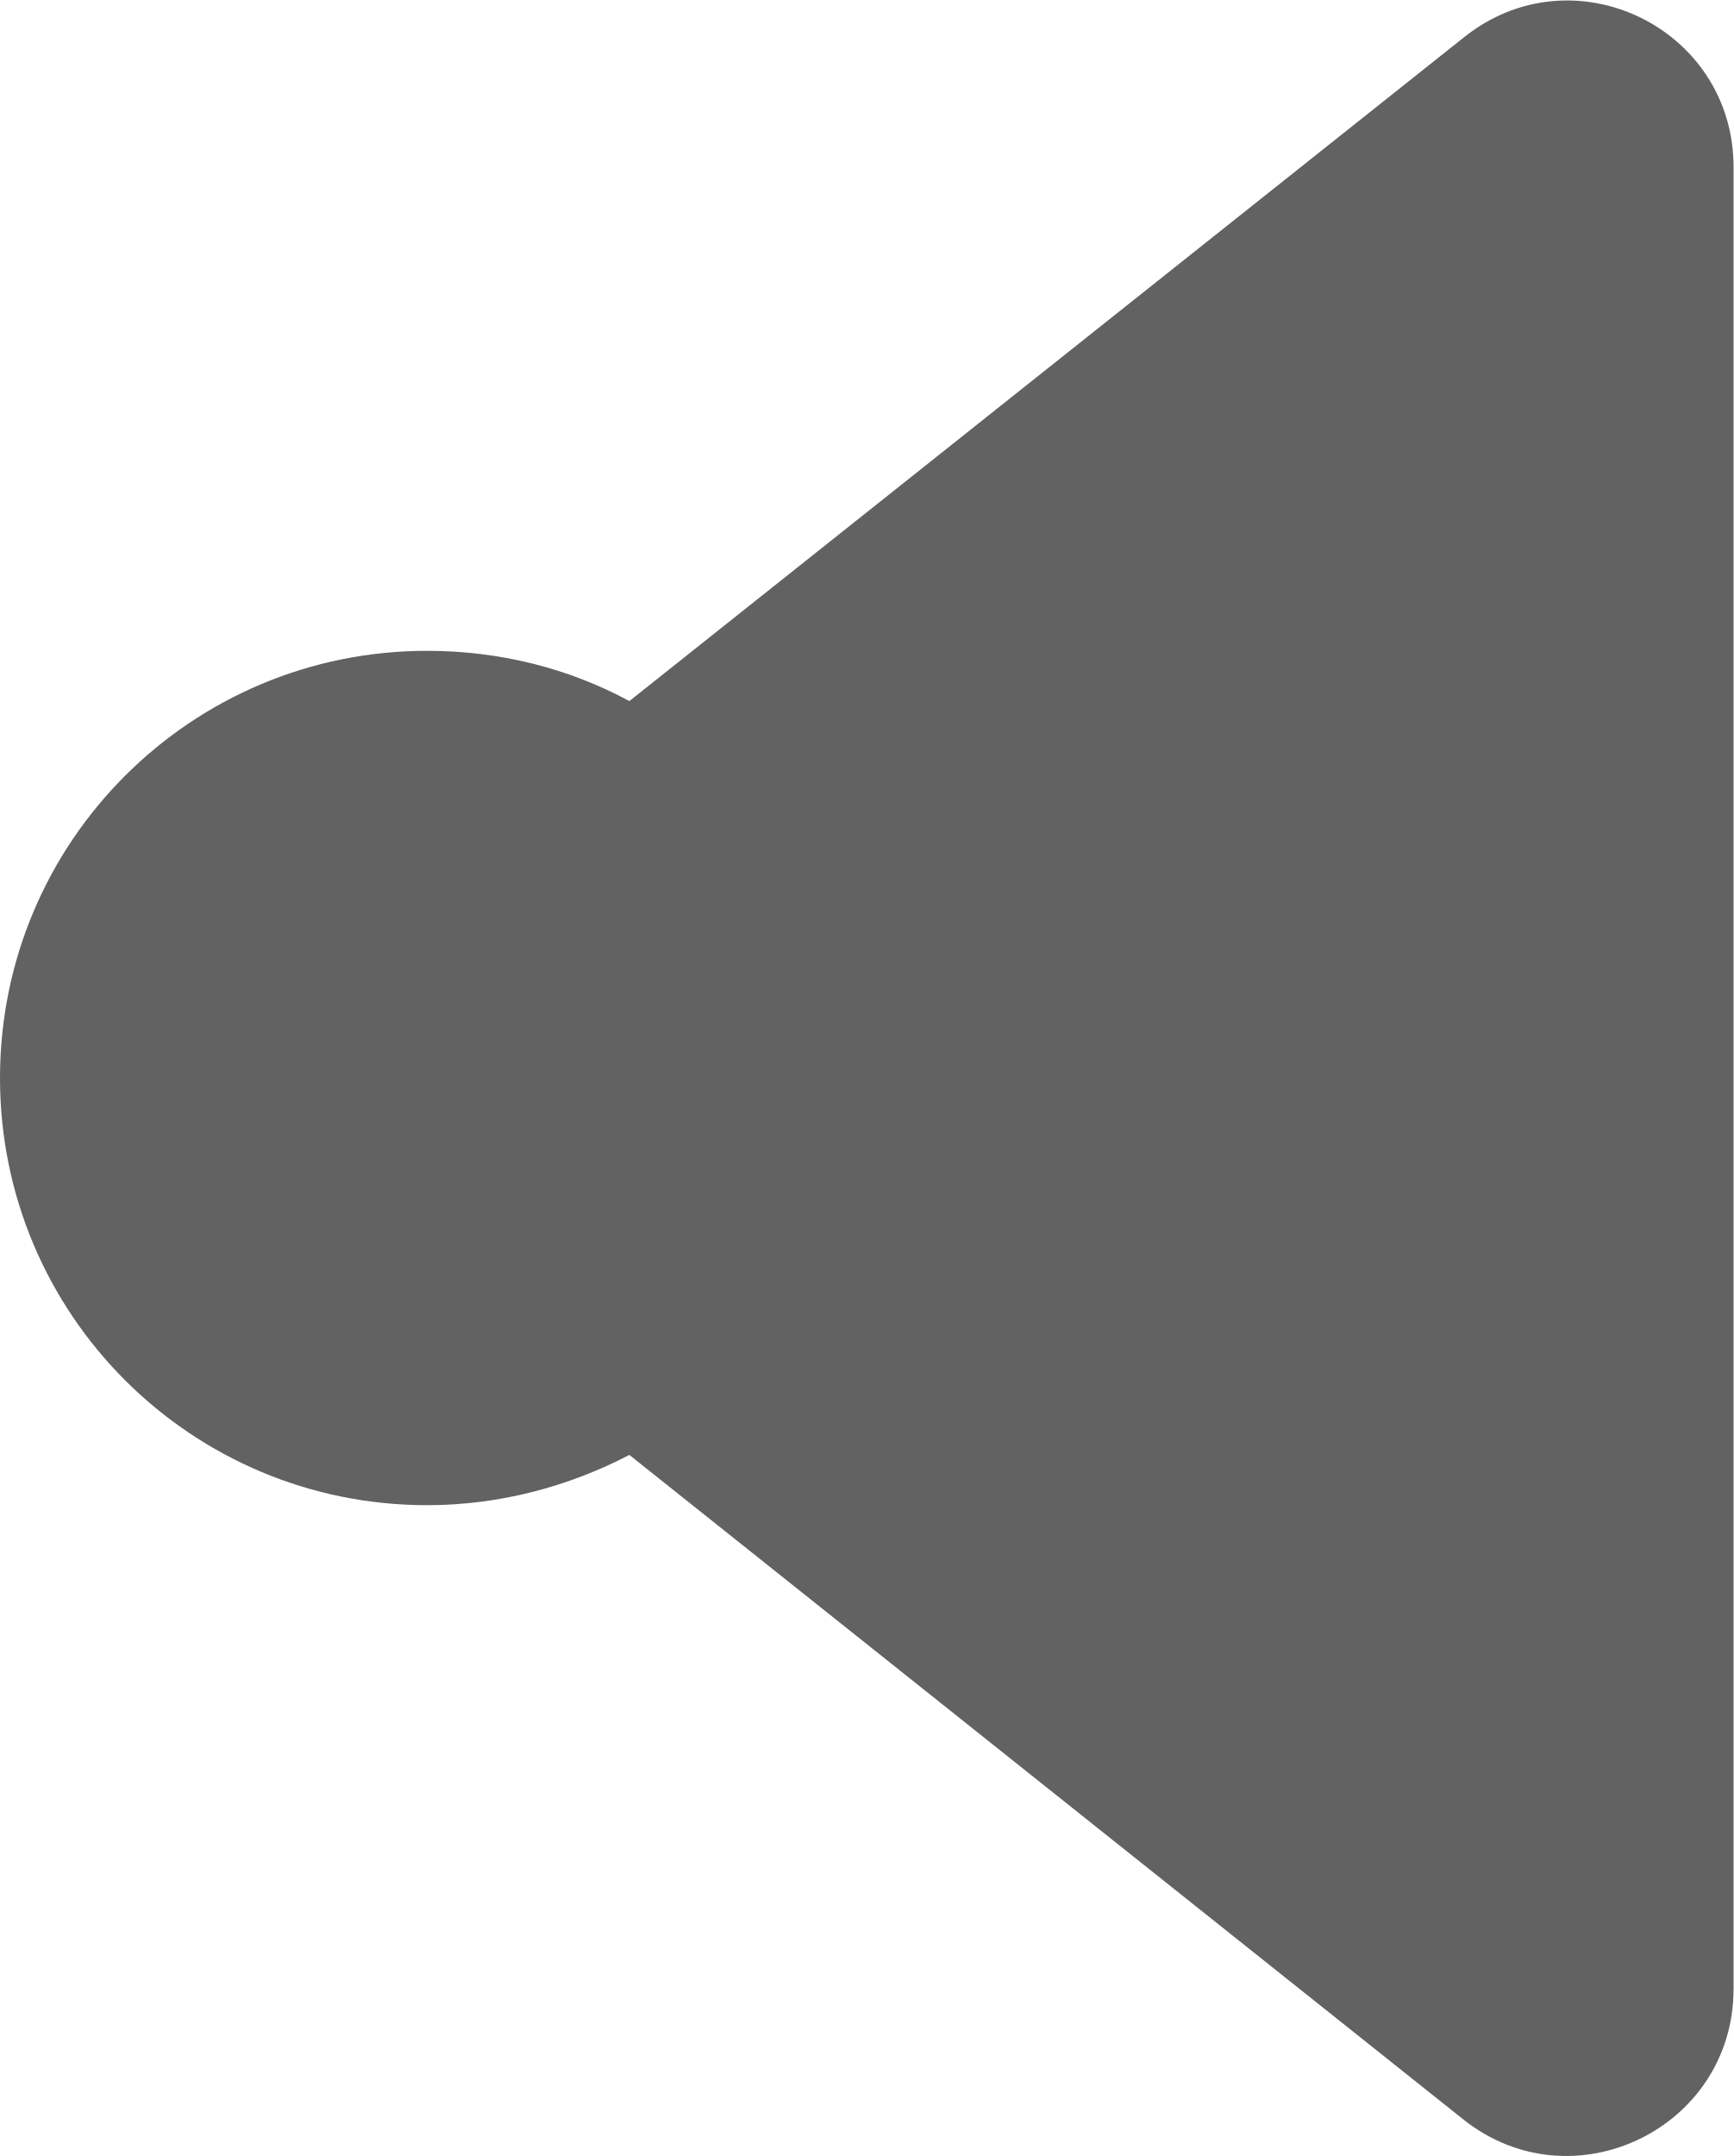
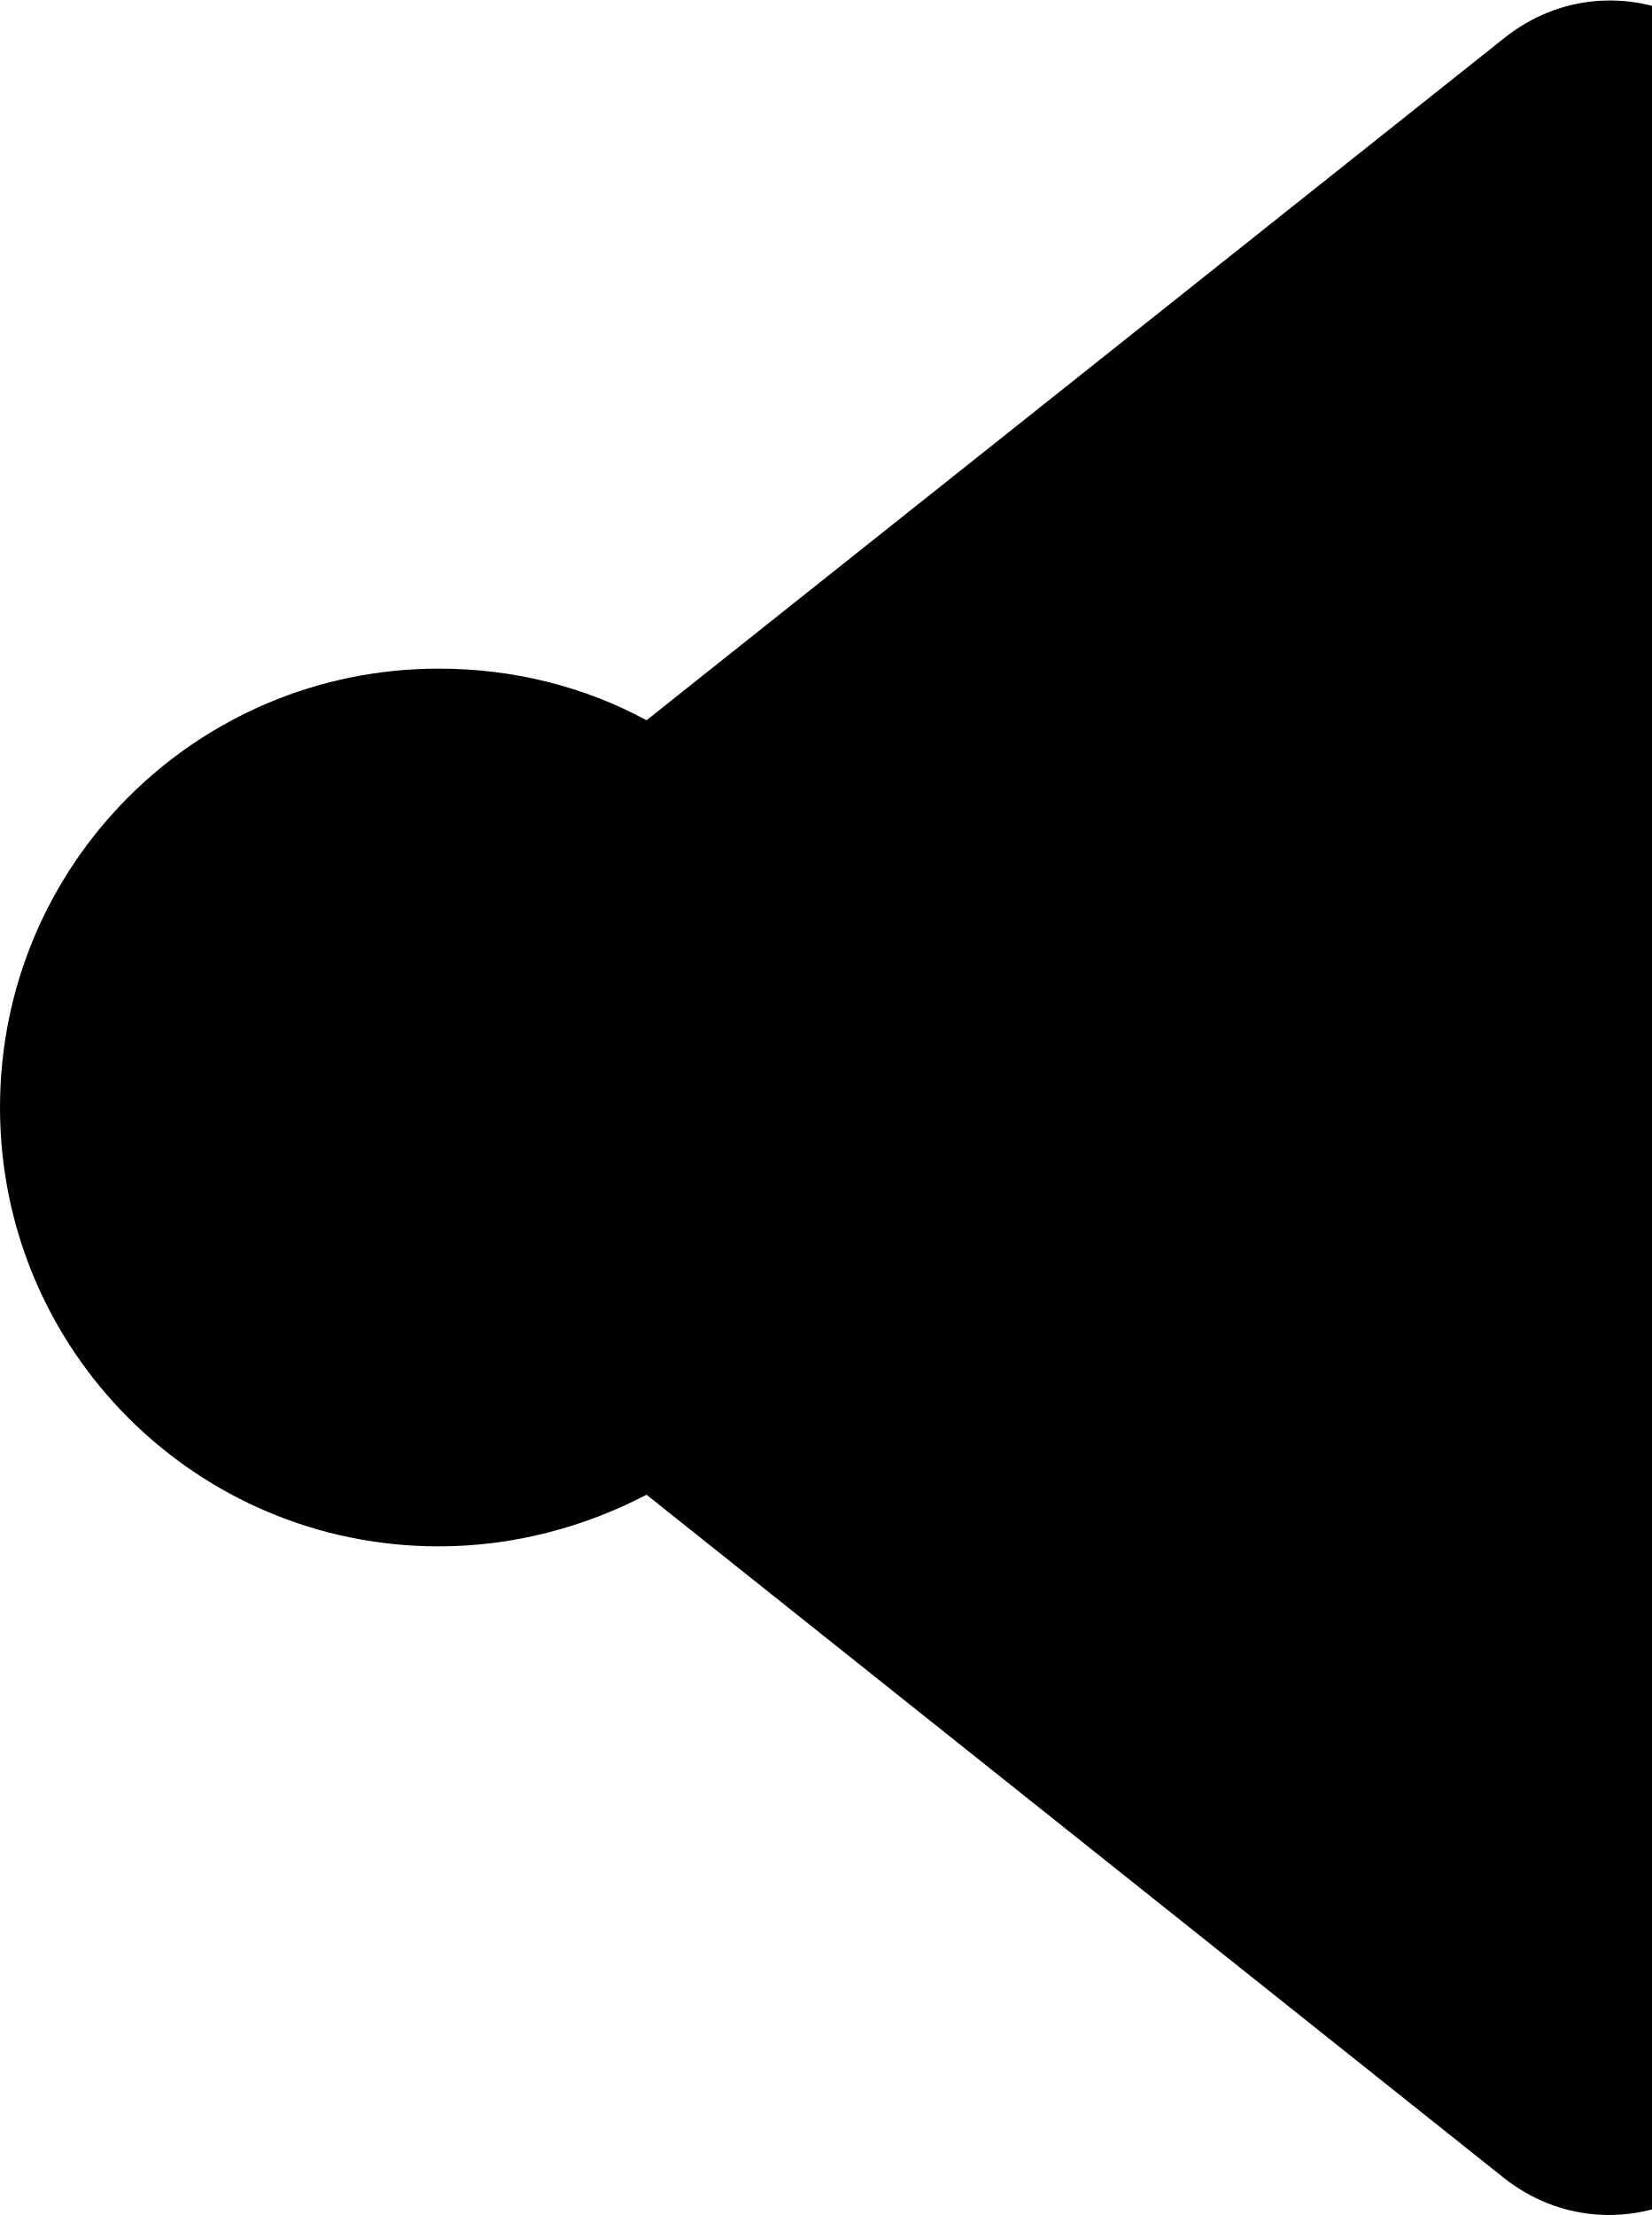
- <svg xmlns="http://www.w3.org/2000/svg" version="1.1" id="Слой_1" x="0px" y="0px" viewBox="0 0 138 171.6" style="enable-background:new 0 0 138 171.6;" xml:space="preserve">
-   <style type="text/css">
- 	.st0{fill:#626262;}
- </style>
+ <svg xmlns="http://www.w3.org/2000/svg" version="1.1" id="Слой_1" x="0px" y="0px" viewBox="0 0 128 171.6" xml:space="preserve">
  <g>
    <path class="st0" d="M116.5,3L50.1,55.8c-4.8-2.6-10.3-4-16.1-4c-18.8,0-34,15.2-34,34s15.2,34,34,34c5.8,0,11.3-1.5,16.1-4   l66.4,52.9c8.7,6.9,21.5,0.7,21.5-10.4v-145C138,2.2,125.2-4,116.5,3z" />
  </g>
</svg>
